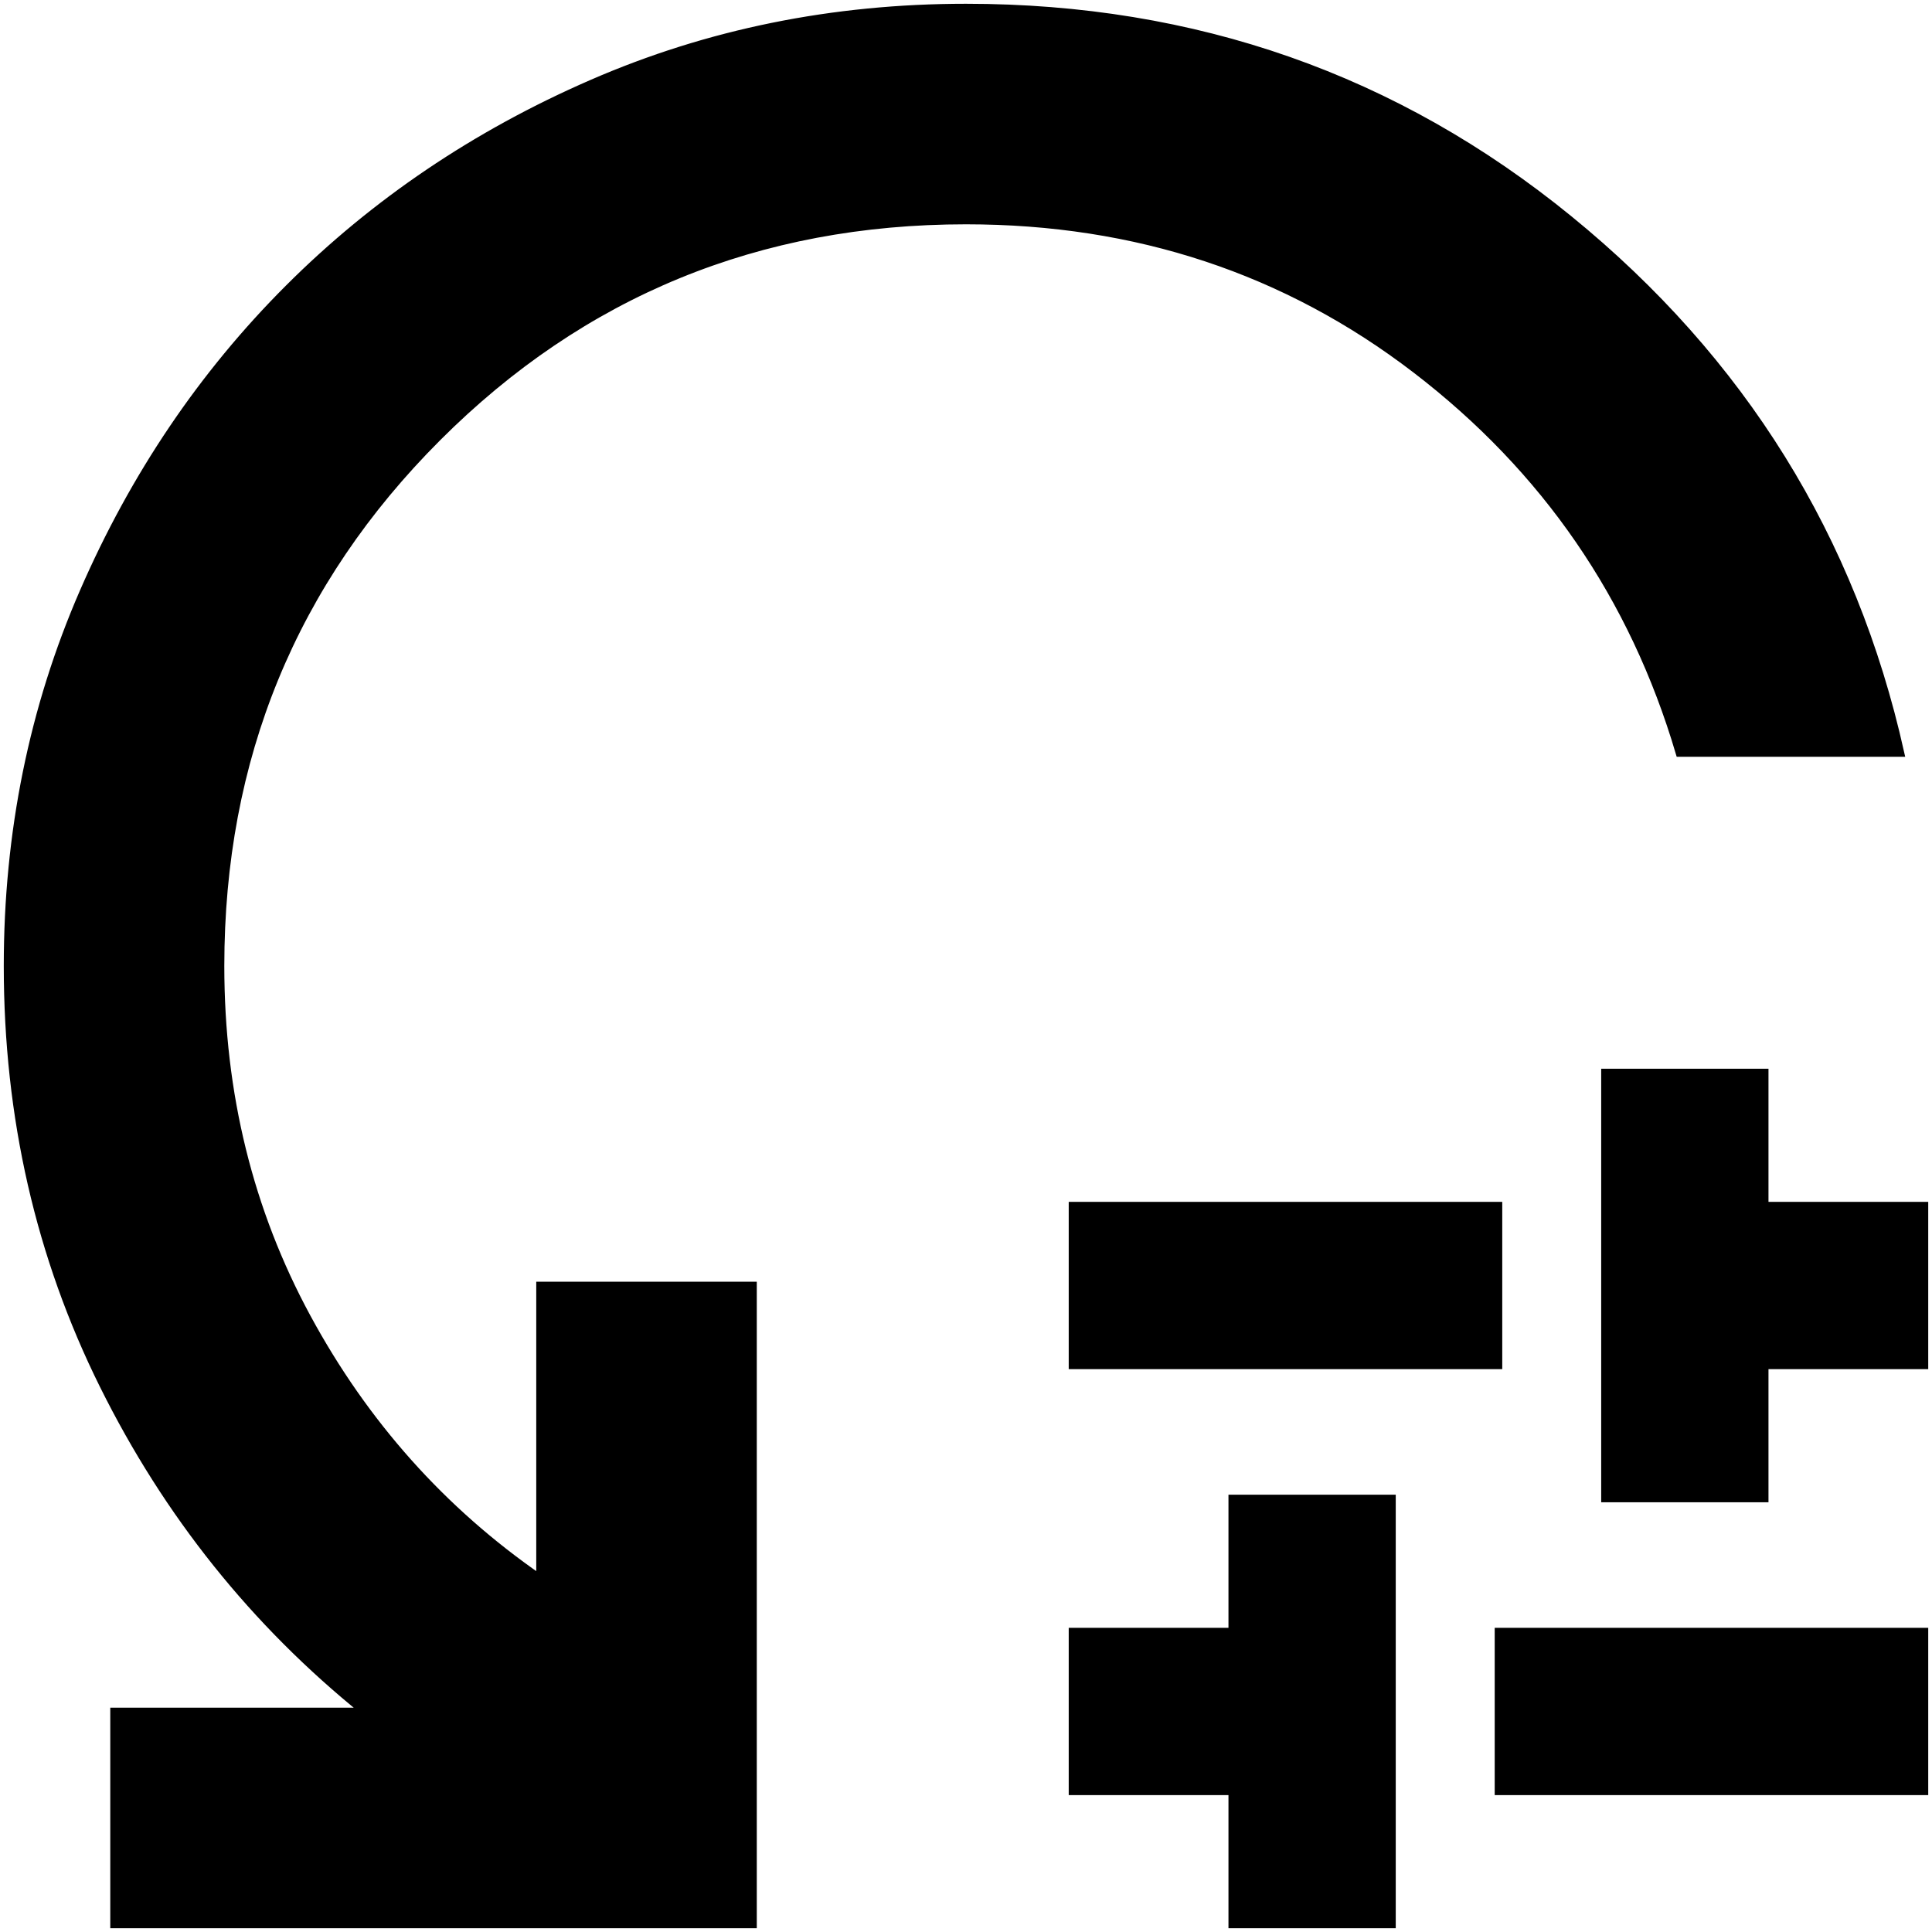
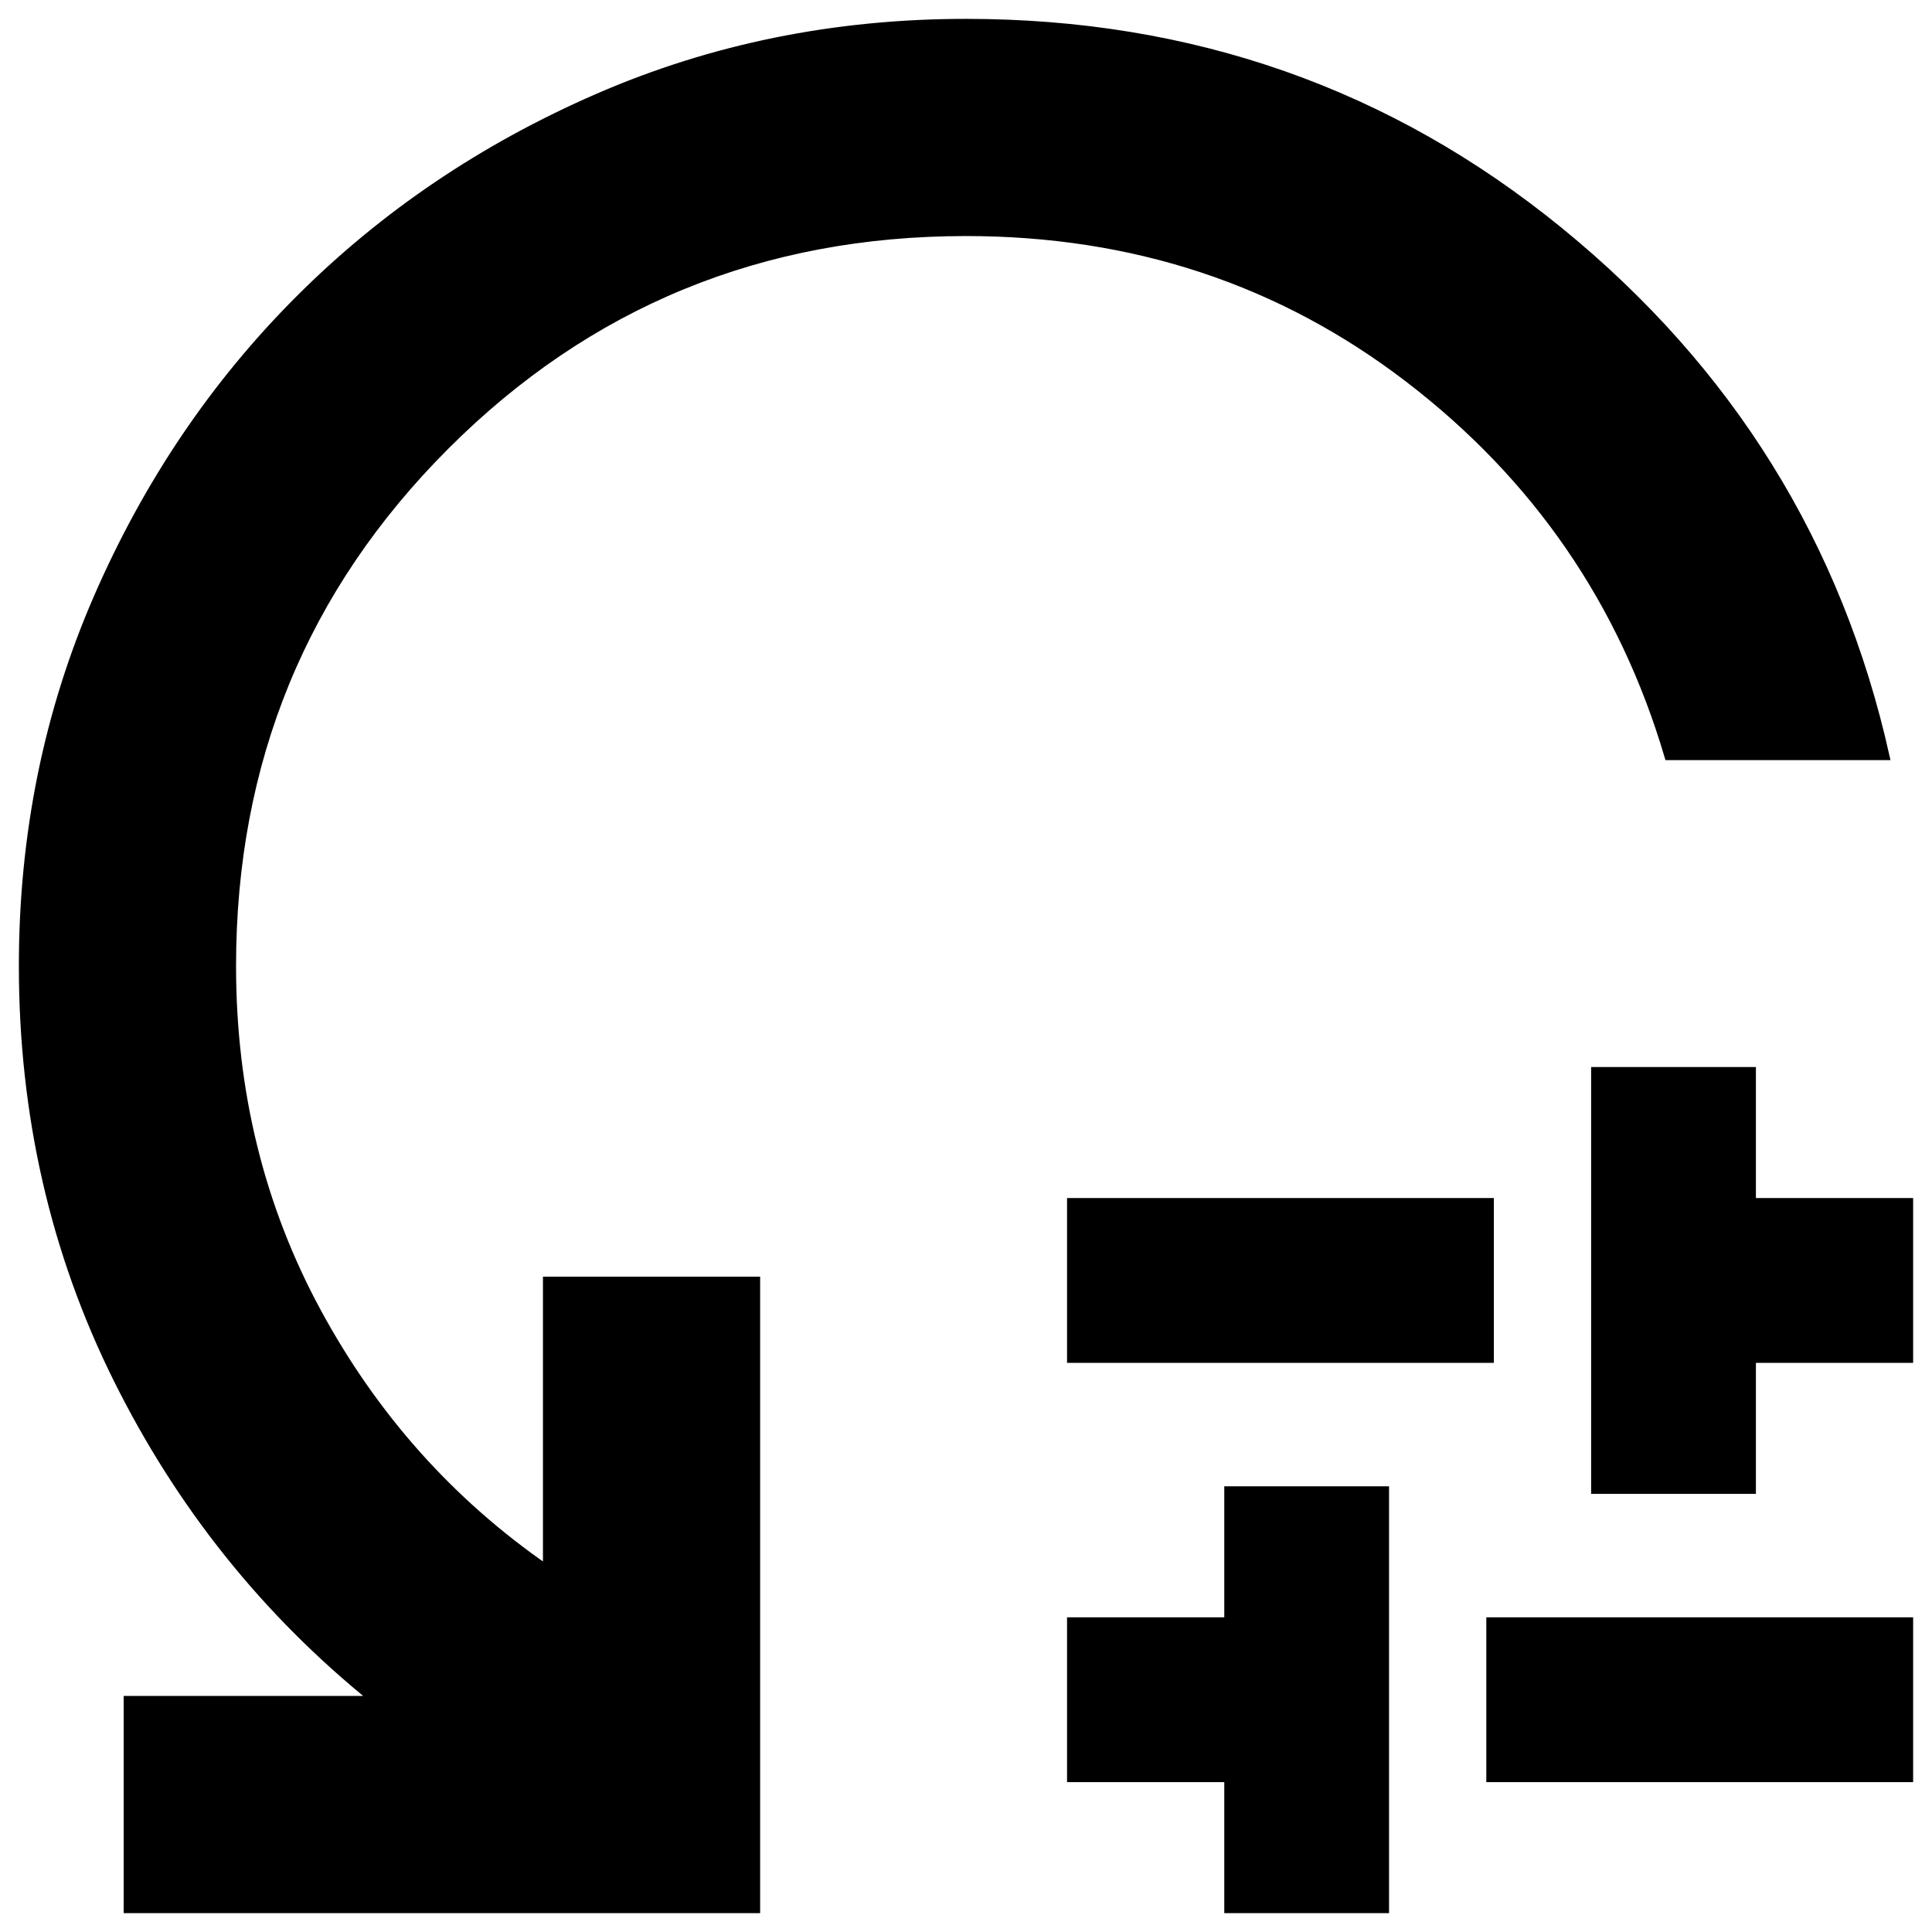
<svg xmlns="http://www.w3.org/2000/svg" width="256" height="256" viewBox="0 0 256 256" fill="none">
  <rect x="0" y="0" width="100%" height="100%" fill="none" />
-   <path d="M142.111 180.917V159.75H198.556V180.917H142.111ZM163.278 255V237.361H142.111V216.194H163.278V198.556H184.444V255H163.278ZM198.556 237.361V216.194H255V237.361H198.556ZM212.667 198.556V142.111H233.833V159.75H255V180.917H233.833V198.556H212.667ZM251.825 99.778H222.544C216.43 79.081 204.788 62.148 187.619 48.978C170.45 35.807 150.578 29.222 128 29.222C100.483 29.222 77.141 38.806 57.974 57.974C38.806 77.141 29.222 100.483 29.222 128C29.222 144.933 33.044 160.456 40.688 174.567C48.331 188.678 58.62 200.202 71.556 209.139V170.333H99.778V255H15.111V226.778H48.272C33.691 215.019 22.167 200.613 13.7 183.562C5.233 166.512 1 147.991 1 128C1 110.361 4.351 93.839 11.054 78.435C17.757 63.03 26.812 49.624 38.218 38.218C49.624 26.812 63.03 17.757 78.435 11.054C93.839 4.351 110.361 1 128 1C158.339 1 184.974 10.349 207.904 29.046C230.835 47.743 245.475 71.32 251.825 99.778Z" fill="#000000" stroke="#000000" />
+   <path d="M141.889 180.083V159.25H197.444V180.083H141.889ZM162.722 253V235.639H141.889V214.806H162.722V197.444H183.556V253H162.722ZM197.444 235.639V214.806H253V235.639H197.444ZM211.333 197.444V141.889H232.167V159.25H253V180.083H232.167V197.444H211.333ZM249.875 100.222H221.056C215.038 79.852 203.579 63.185 186.681 50.222C169.782 37.259 150.222 30.778 128 30.778C100.917 30.778 77.942 40.211 59.076 59.076C40.211 77.942 30.778 100.917 30.778 128C30.778 144.667 34.539 159.944 42.062 173.833C49.586 187.722 59.713 199.065 72.444 207.861V169.667H100.222V253H16.889V225.222H49.528C35.176 213.649 23.833 199.469 15.5 182.688C7.167 165.906 3 147.676 3 128C3 110.639 6.299 94.377 12.896 79.215C19.493 64.053 28.405 50.859 39.632 39.632C50.859 28.405 64.053 19.493 79.215 12.896C94.377 6.299 110.639 3 128 3C157.861 3 184.076 12.201 206.646 30.604C229.215 49.007 243.625 72.213 249.875 100.222Z" fill="#000000" stroke="#000000" />
</svg>
